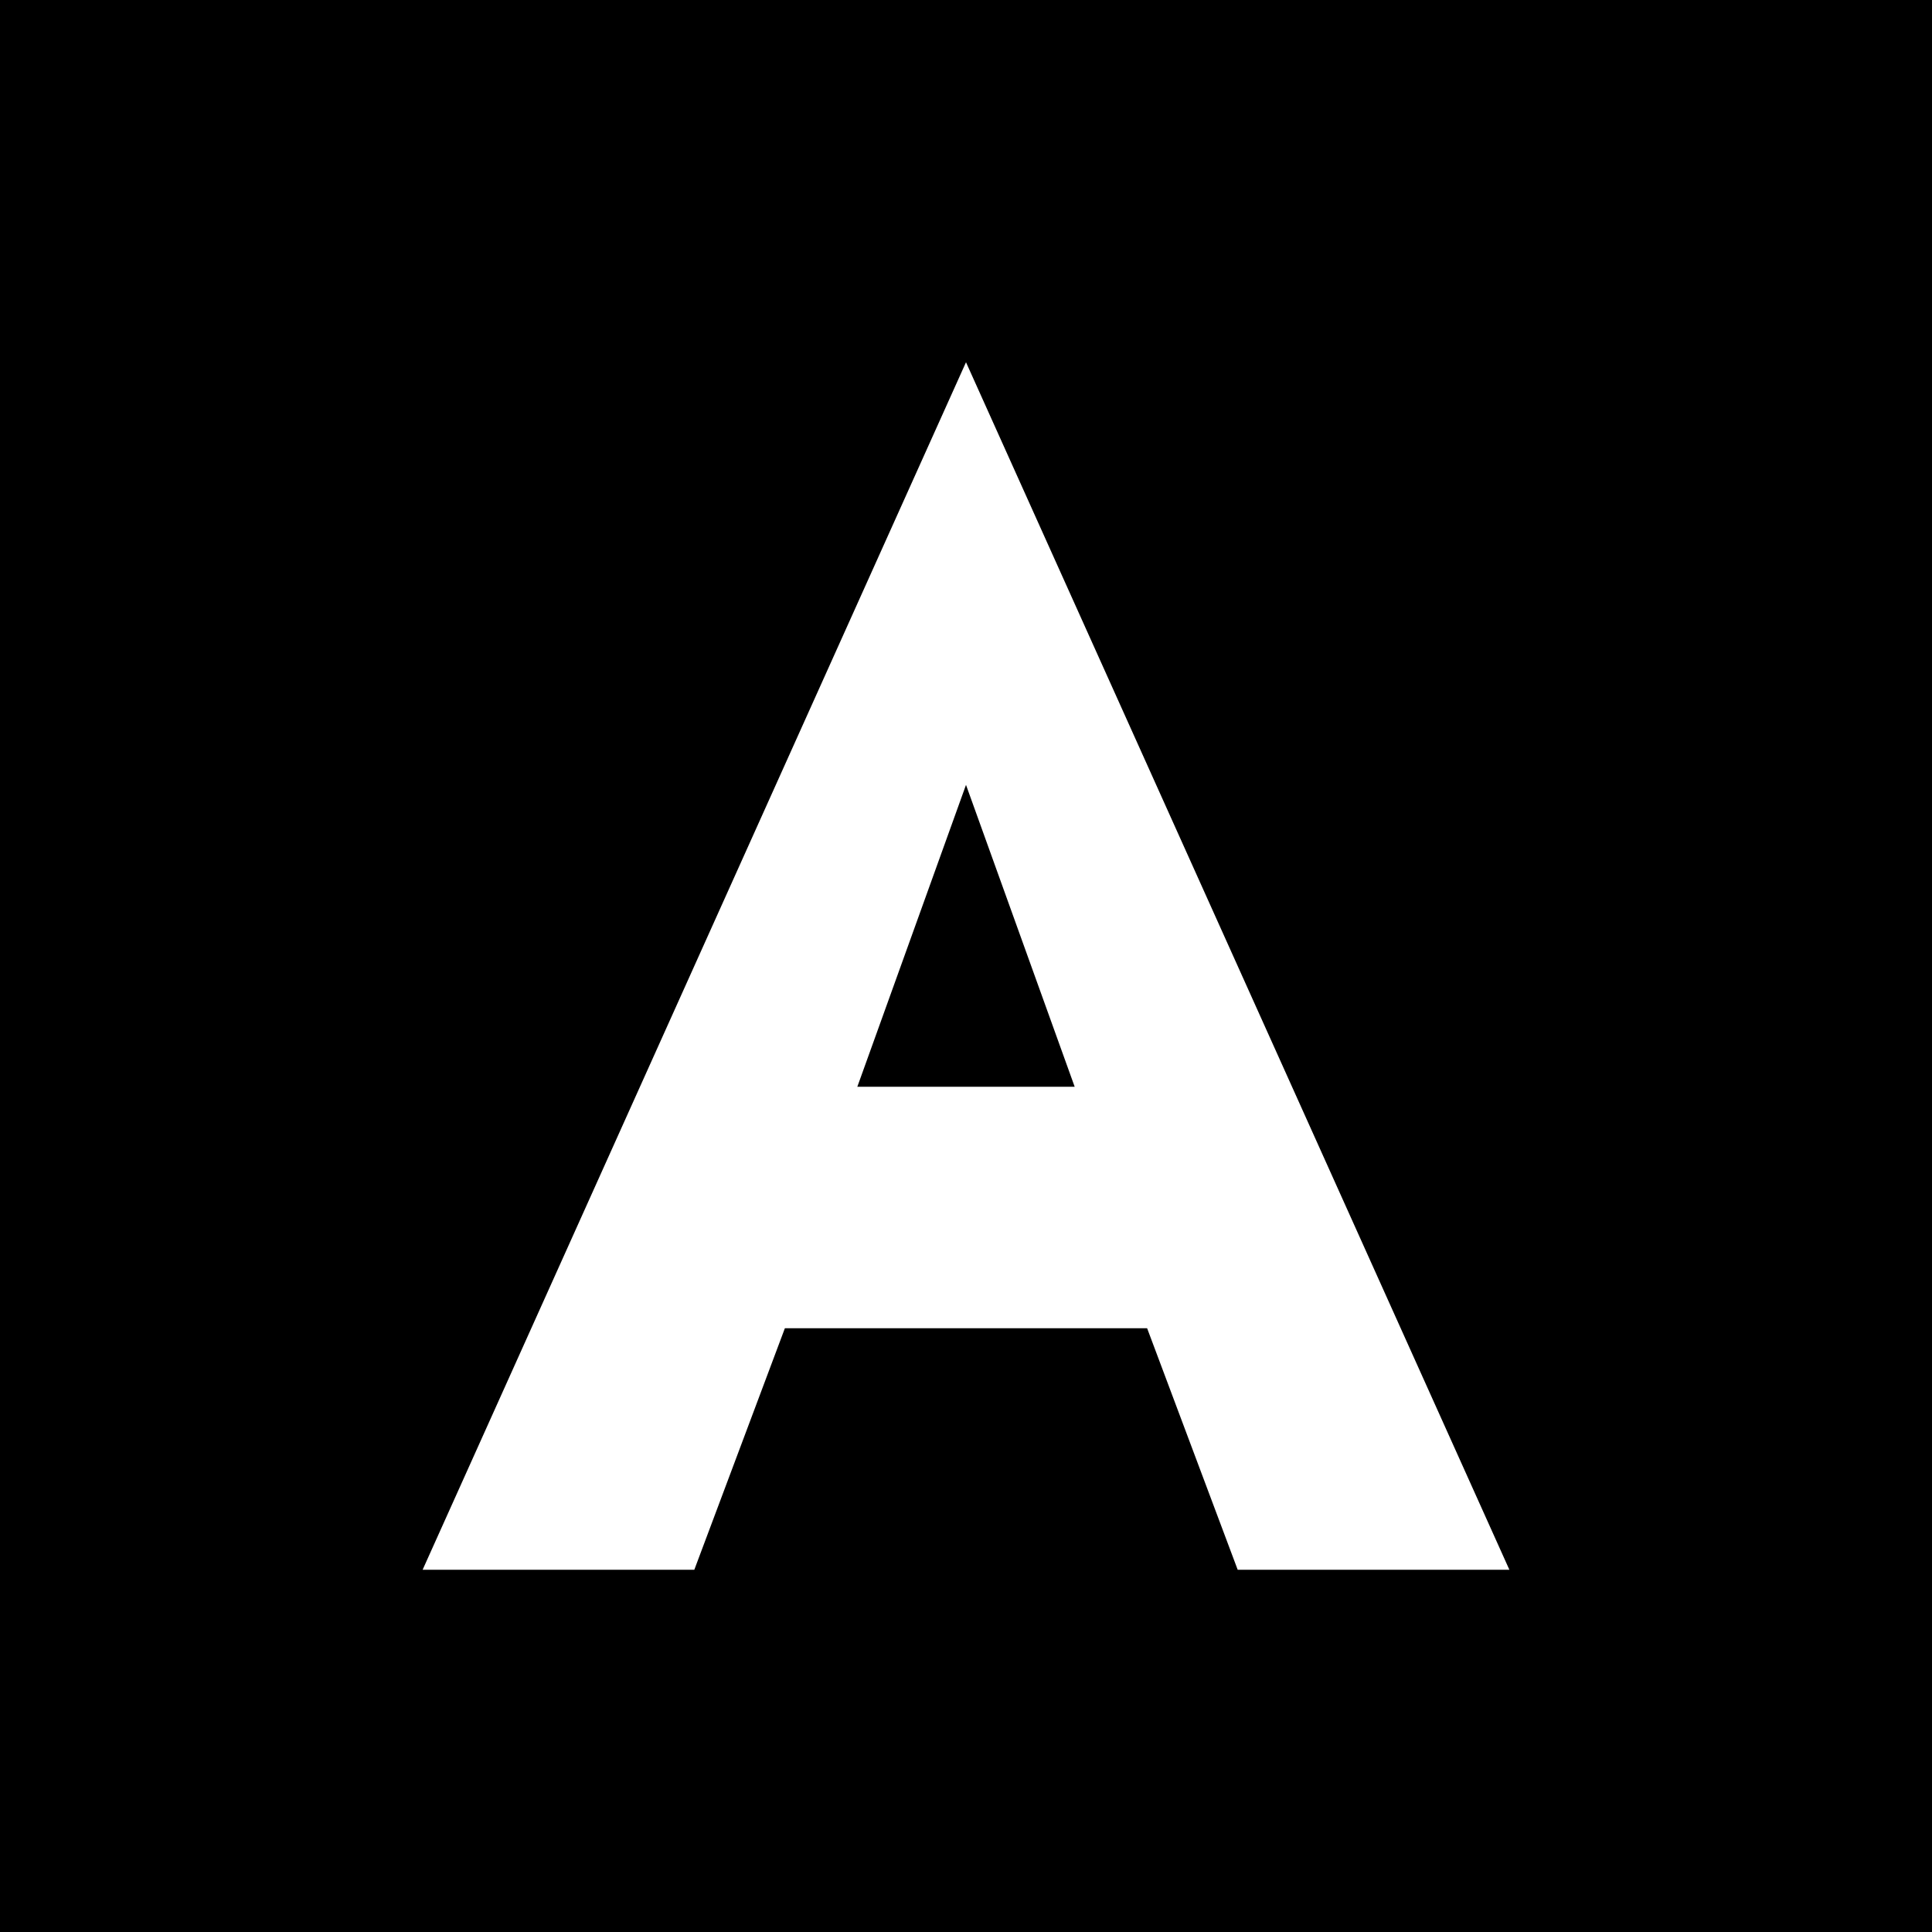
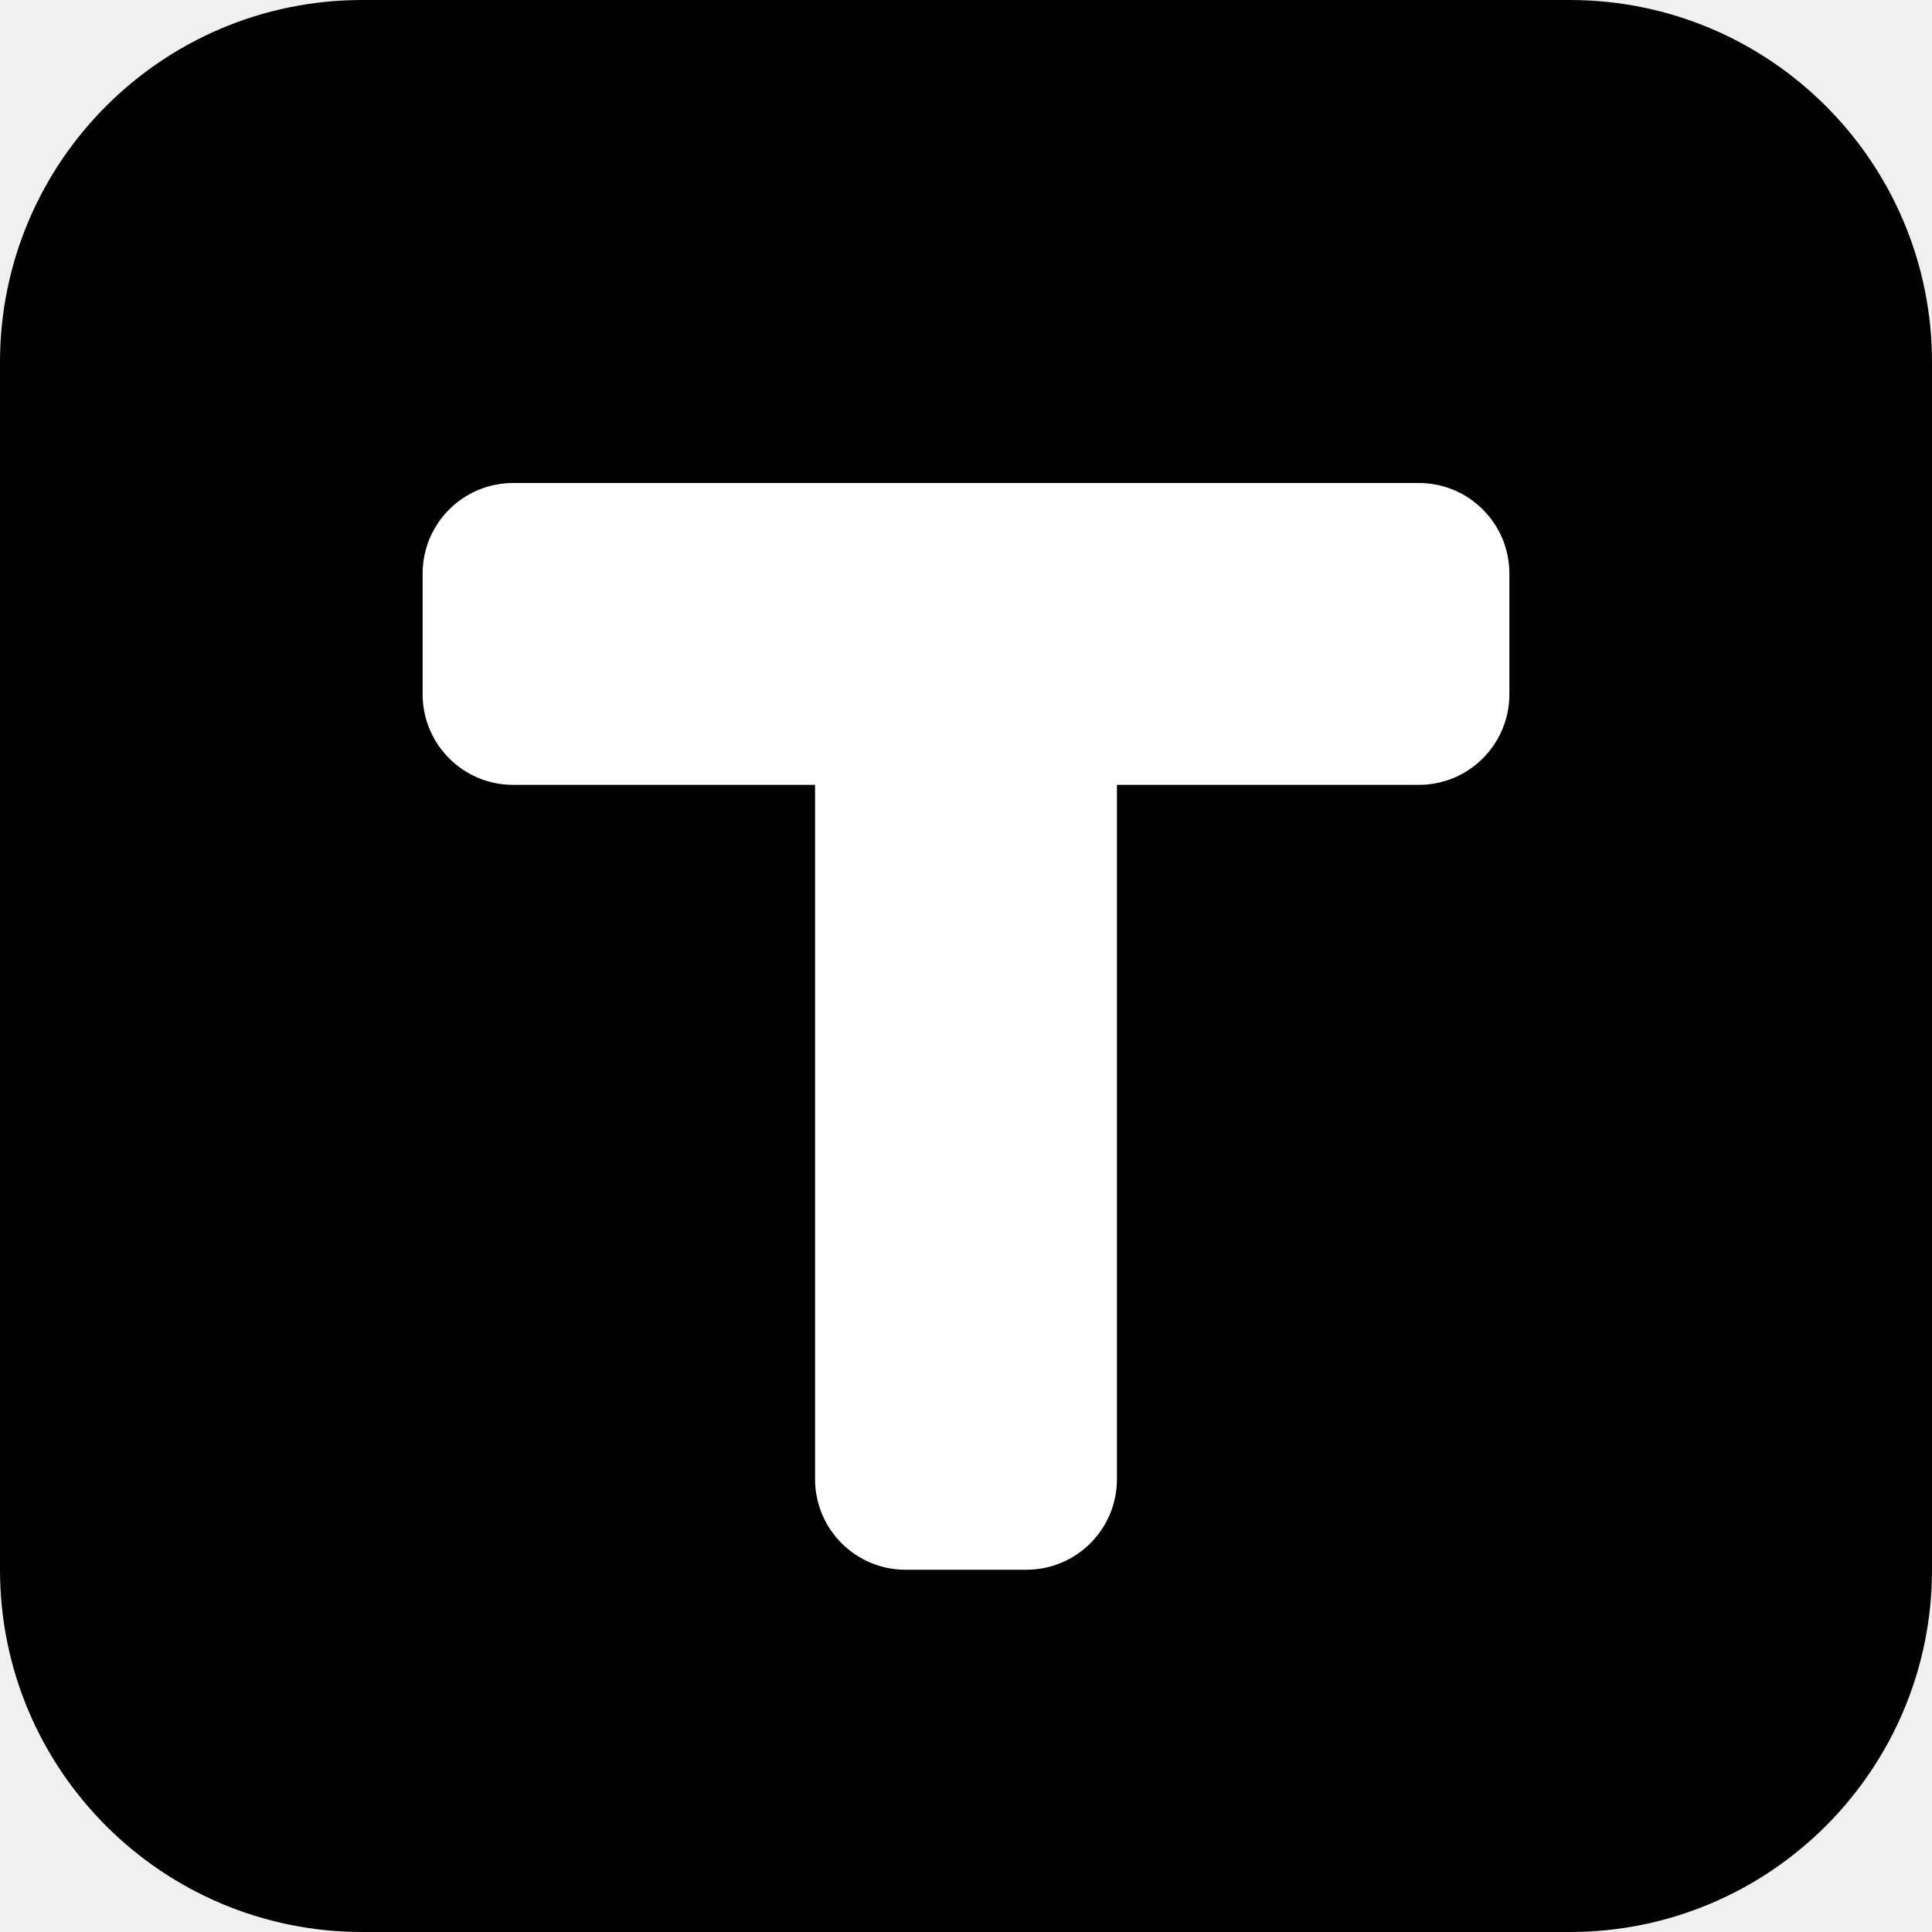
<svg xmlns="http://www.w3.org/2000/svg" viewBox="0 0 32 32">
-   <rect width="32" height="32" fill="#000000" />
-   <path d="M16 6 L25 26 H20.5 L19 22 H13 L11.5 26 H7 Z M14.2 18 H17.8 L16 13 Z" fill="#ffffff" />
+   <rect width="32" height="32" rx="6" fill="#000000" />
+   <rect x="7" y="8" width="18" height="5" rx="1.5" fill="#ffffff" />
+   <rect x="13.5" y="8" width="5" height="18" rx="1.5" fill="#ffffff" />
</svg>
